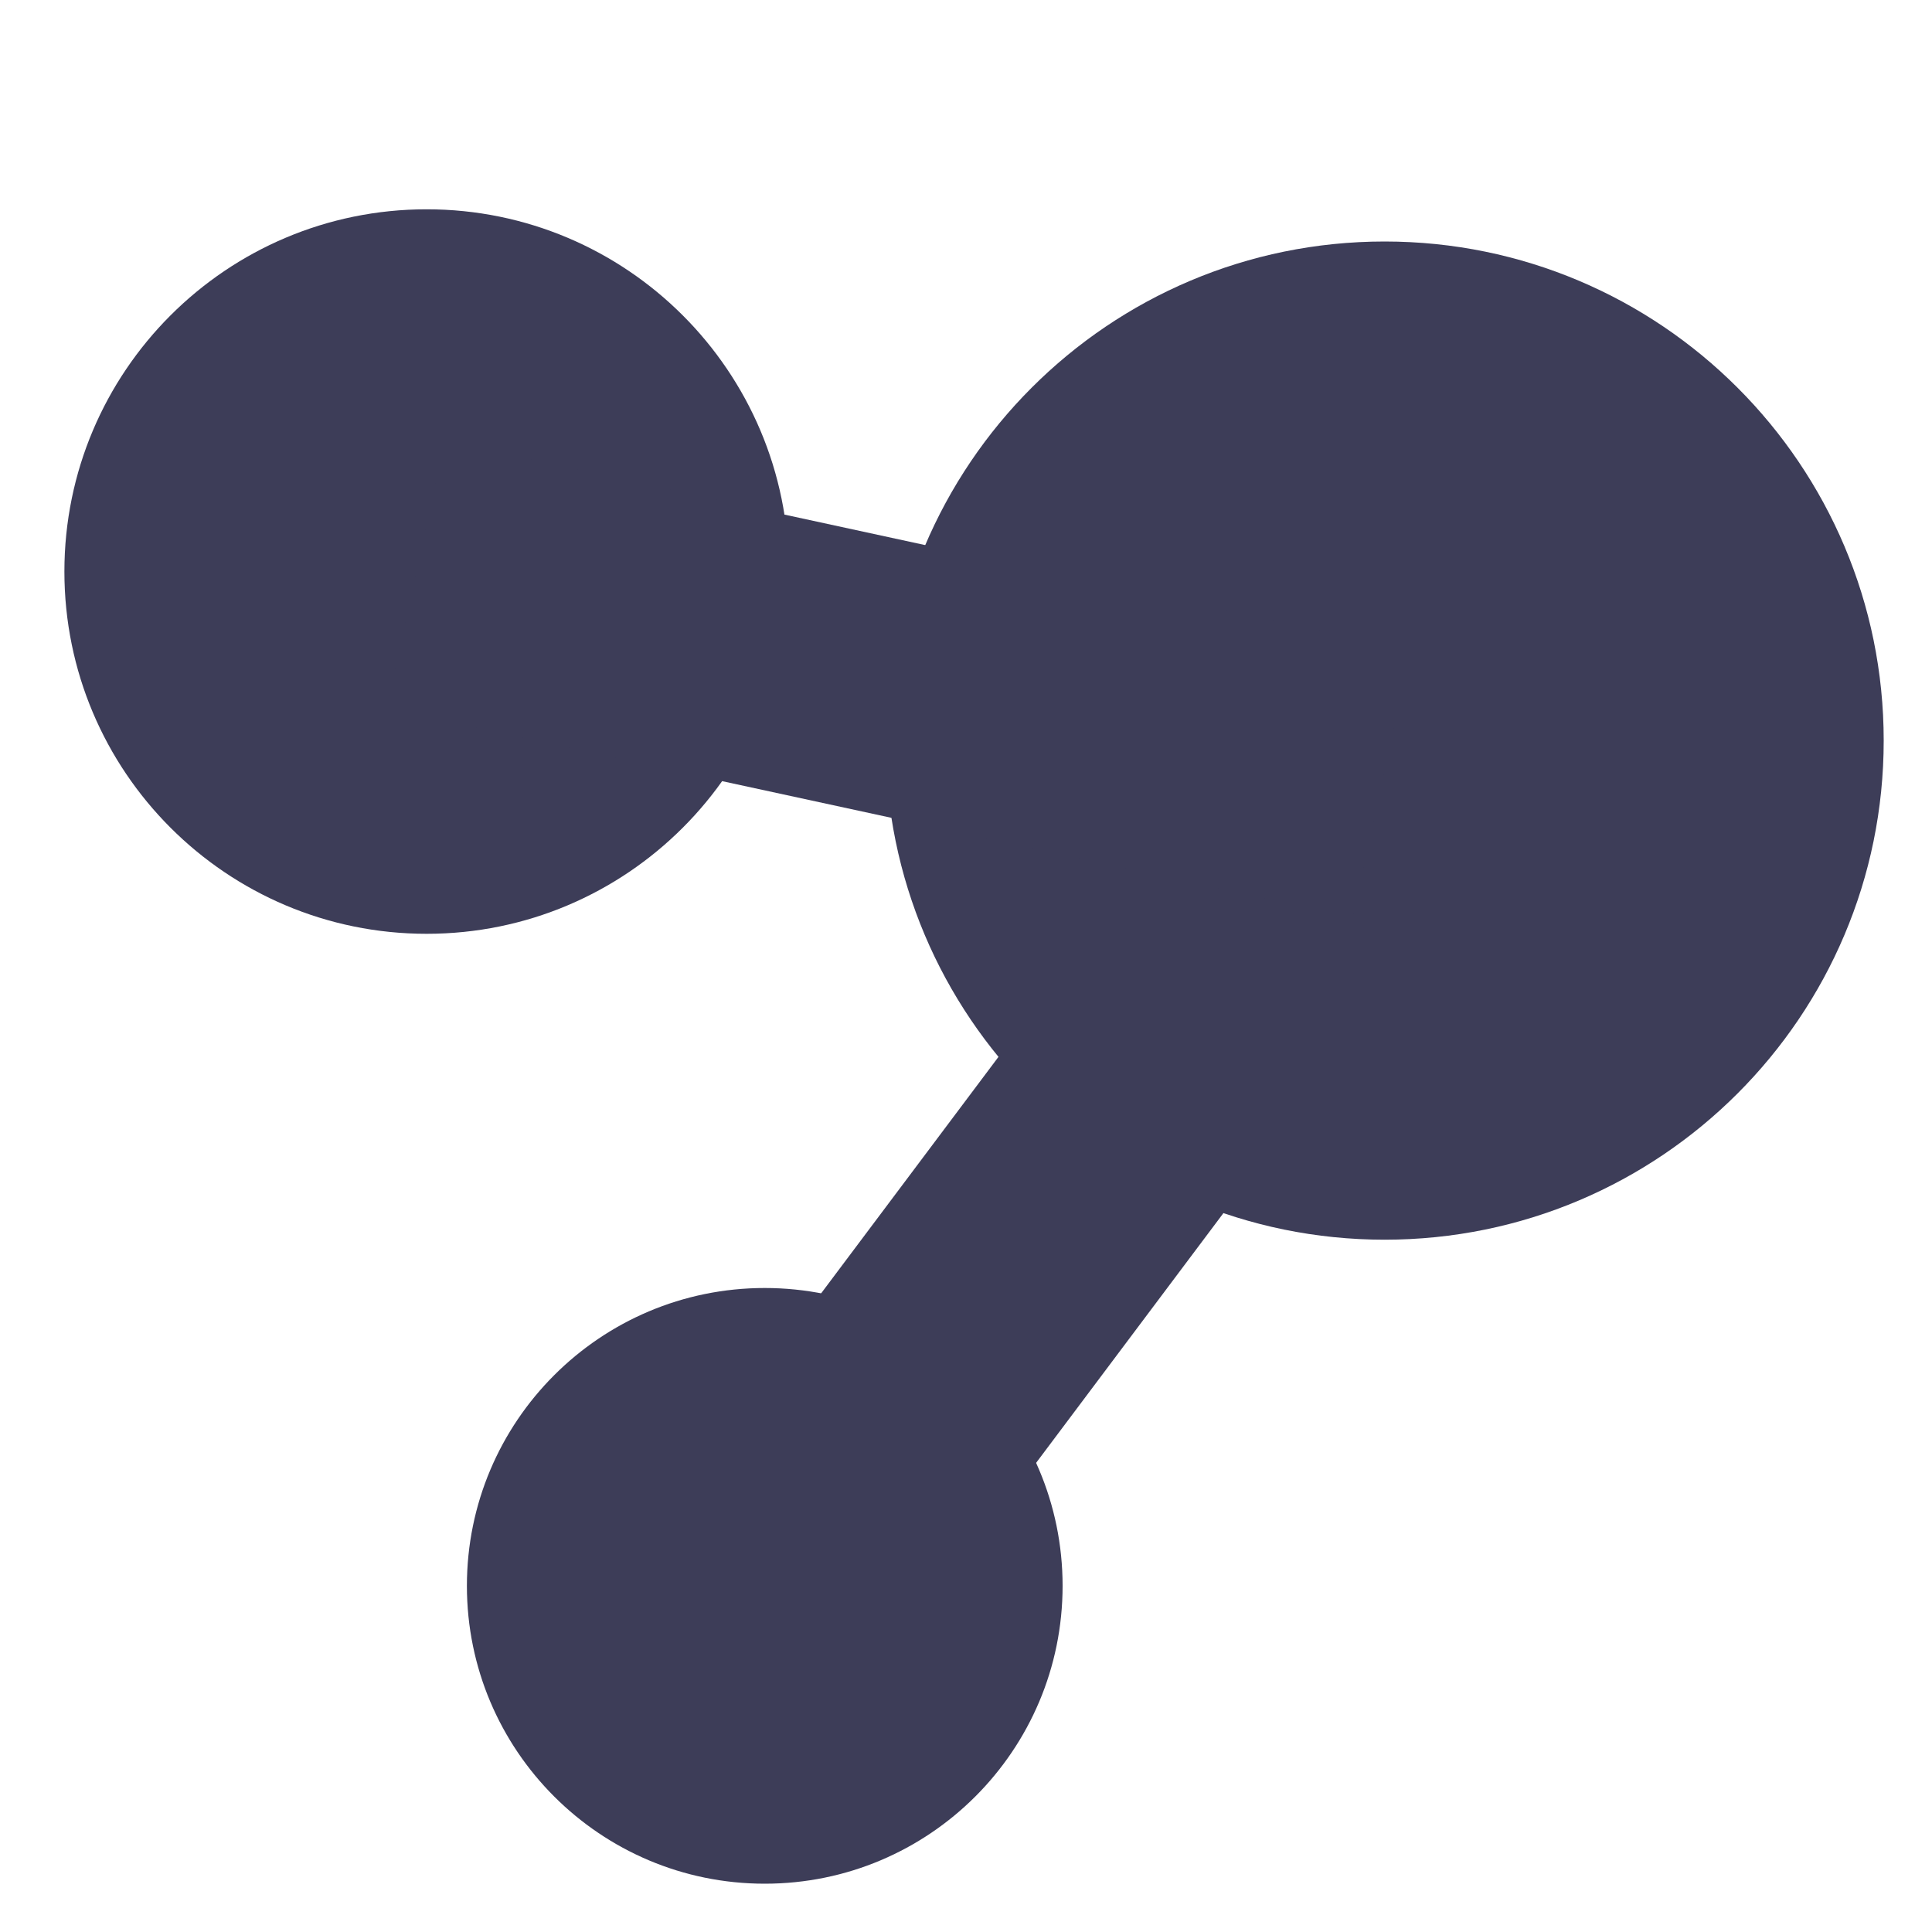
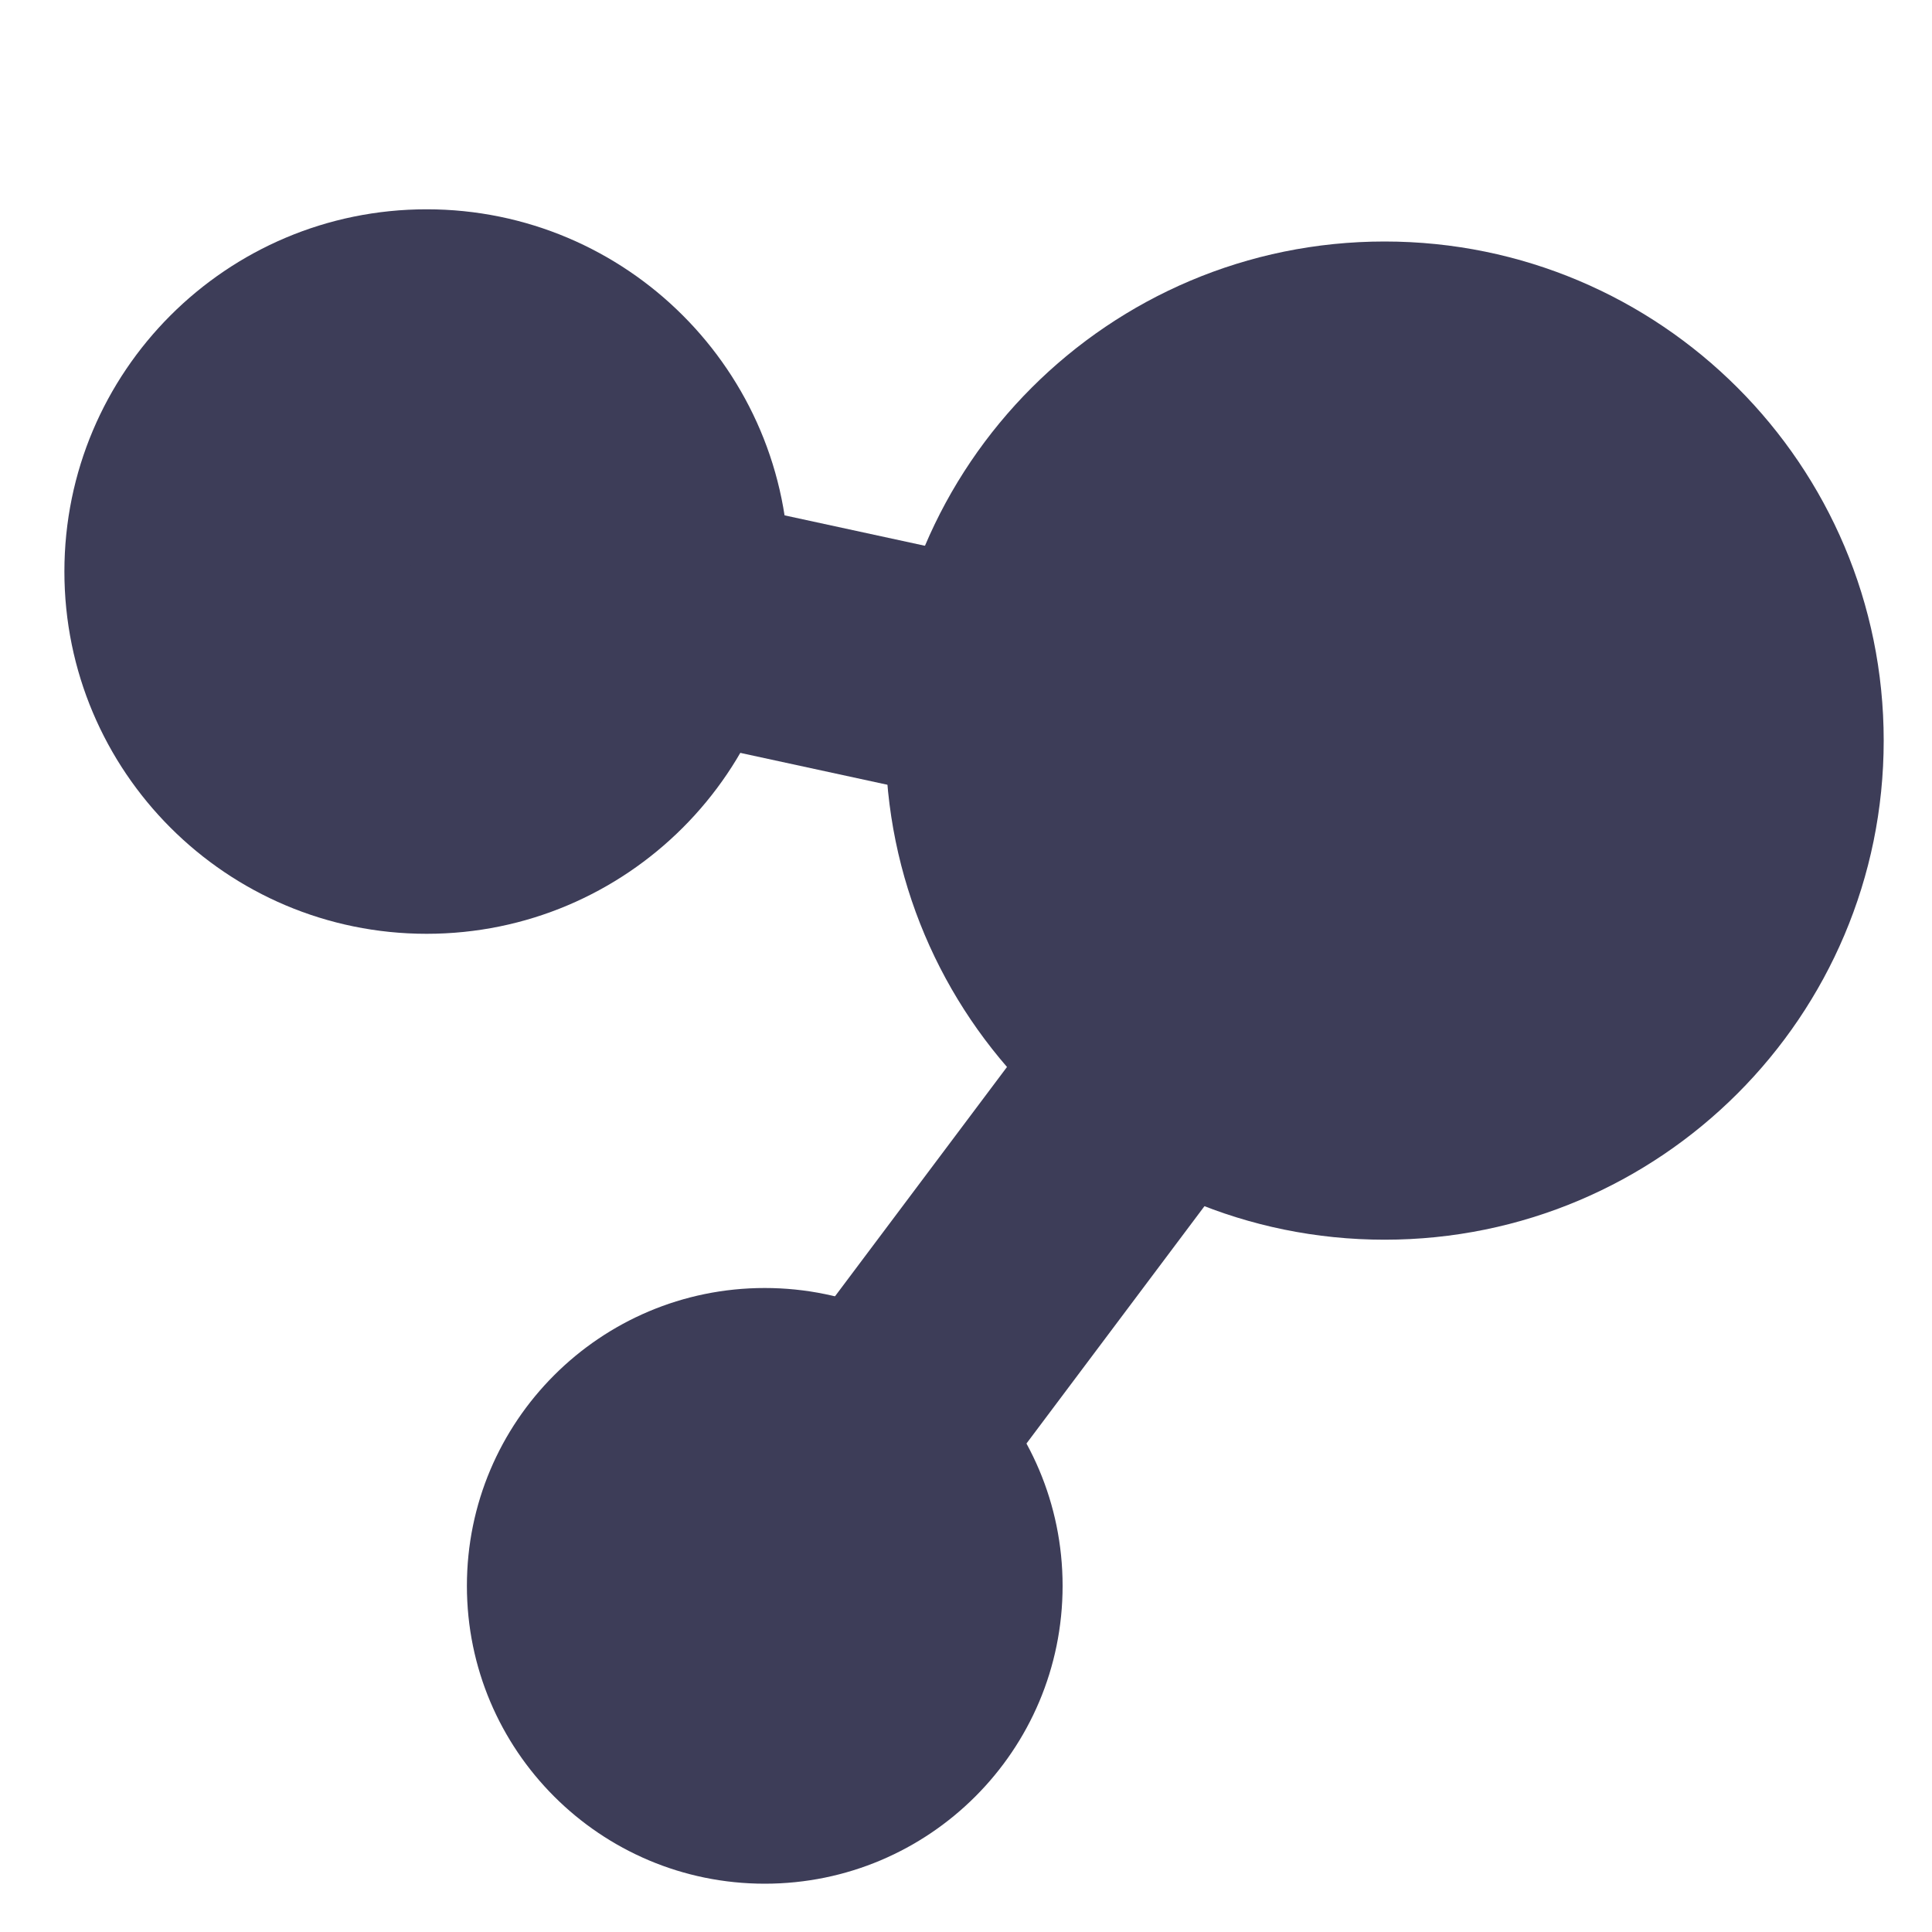
<svg xmlns="http://www.w3.org/2000/svg" width="120" height="120" viewBox="0 0 120 120" fill="none">
  <circle cx="26.5" cy="35.5" r="22.5" fill="#3D3D58" />
  <circle cx="47.5" cy="98.5" r="18.5" fill="#3D3D58" />
  <circle cx="86" cy="46" r="31" fill="#3D3D58" />
-   <line x1="85.8" y1="48.1" x2="46.8" y2="100.1" stroke="#3D3D58" stroke-width="17" />
-   <line x1="25.8" y1="35.693" x2="85.8" y2="48.693" stroke="#3D3D58" stroke-width="17" />
+   <line x1="86" y1="47.5" x2="47" y2="99.5" stroke="#3D3D58" stroke-width="15" />
+   <line x1="25.588" y1="34.67" x2="85.588" y2="47.67" stroke="#3D3D58" stroke-width="15" />
</svg>
